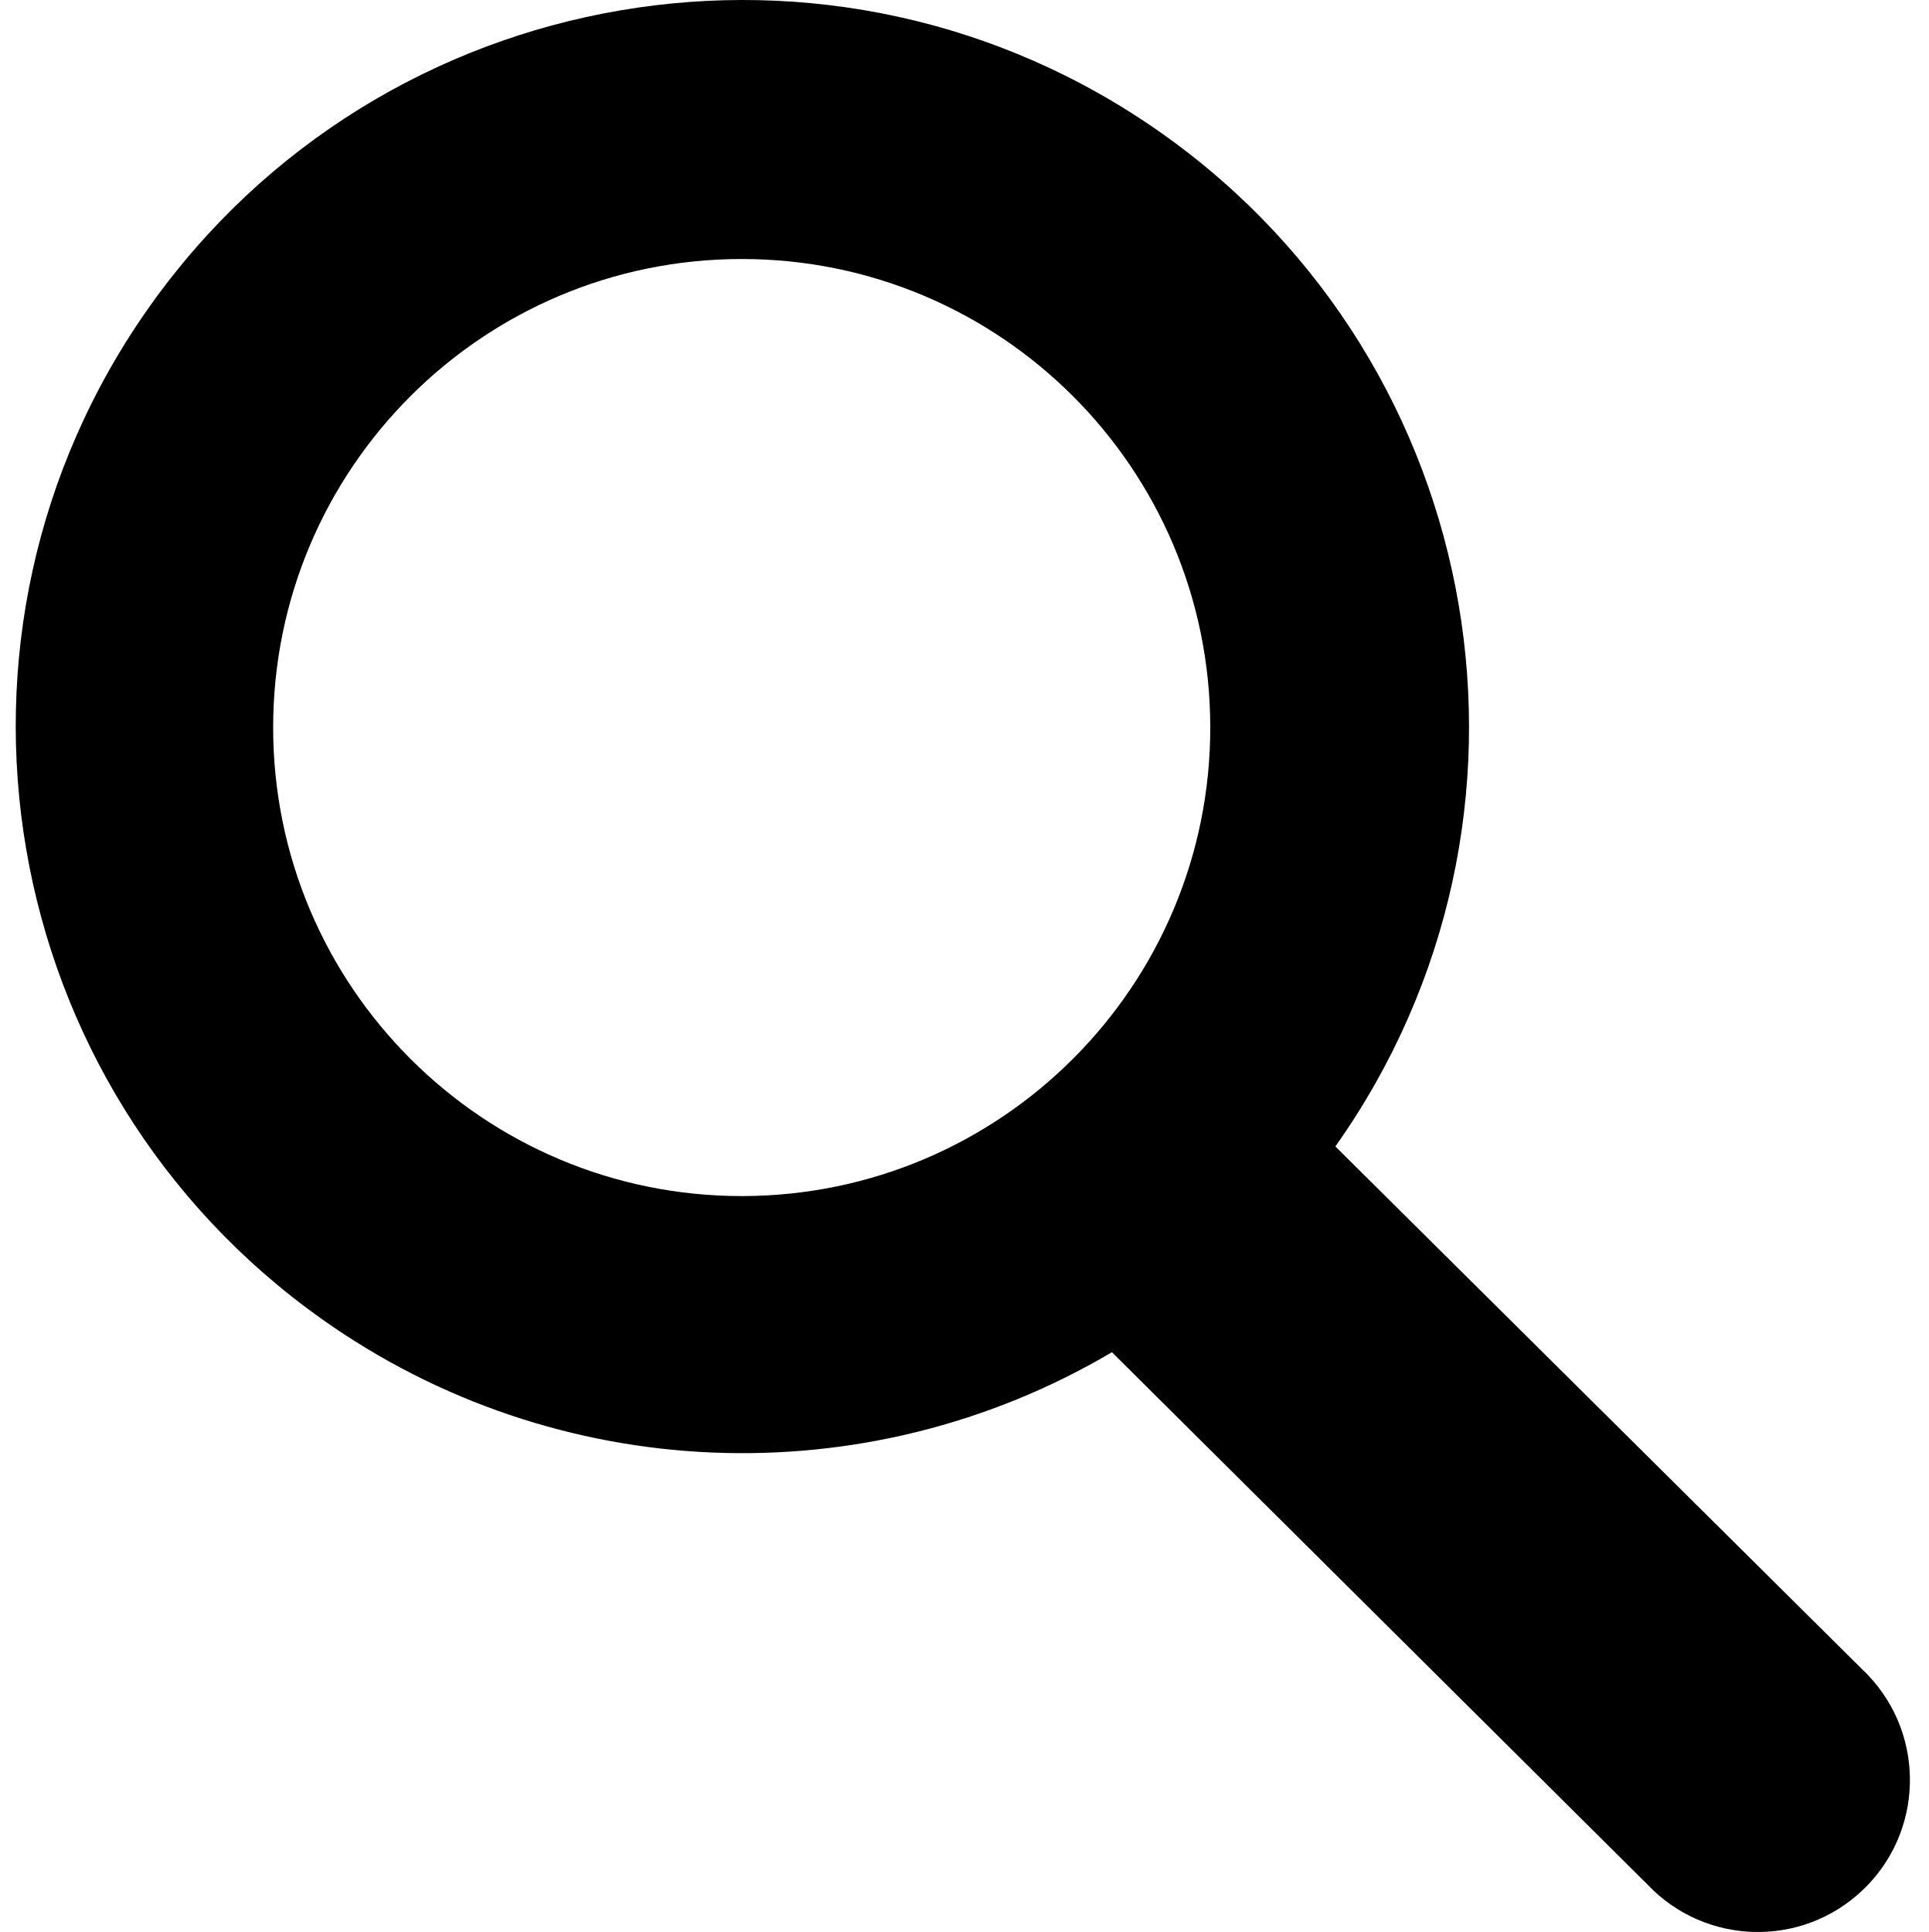
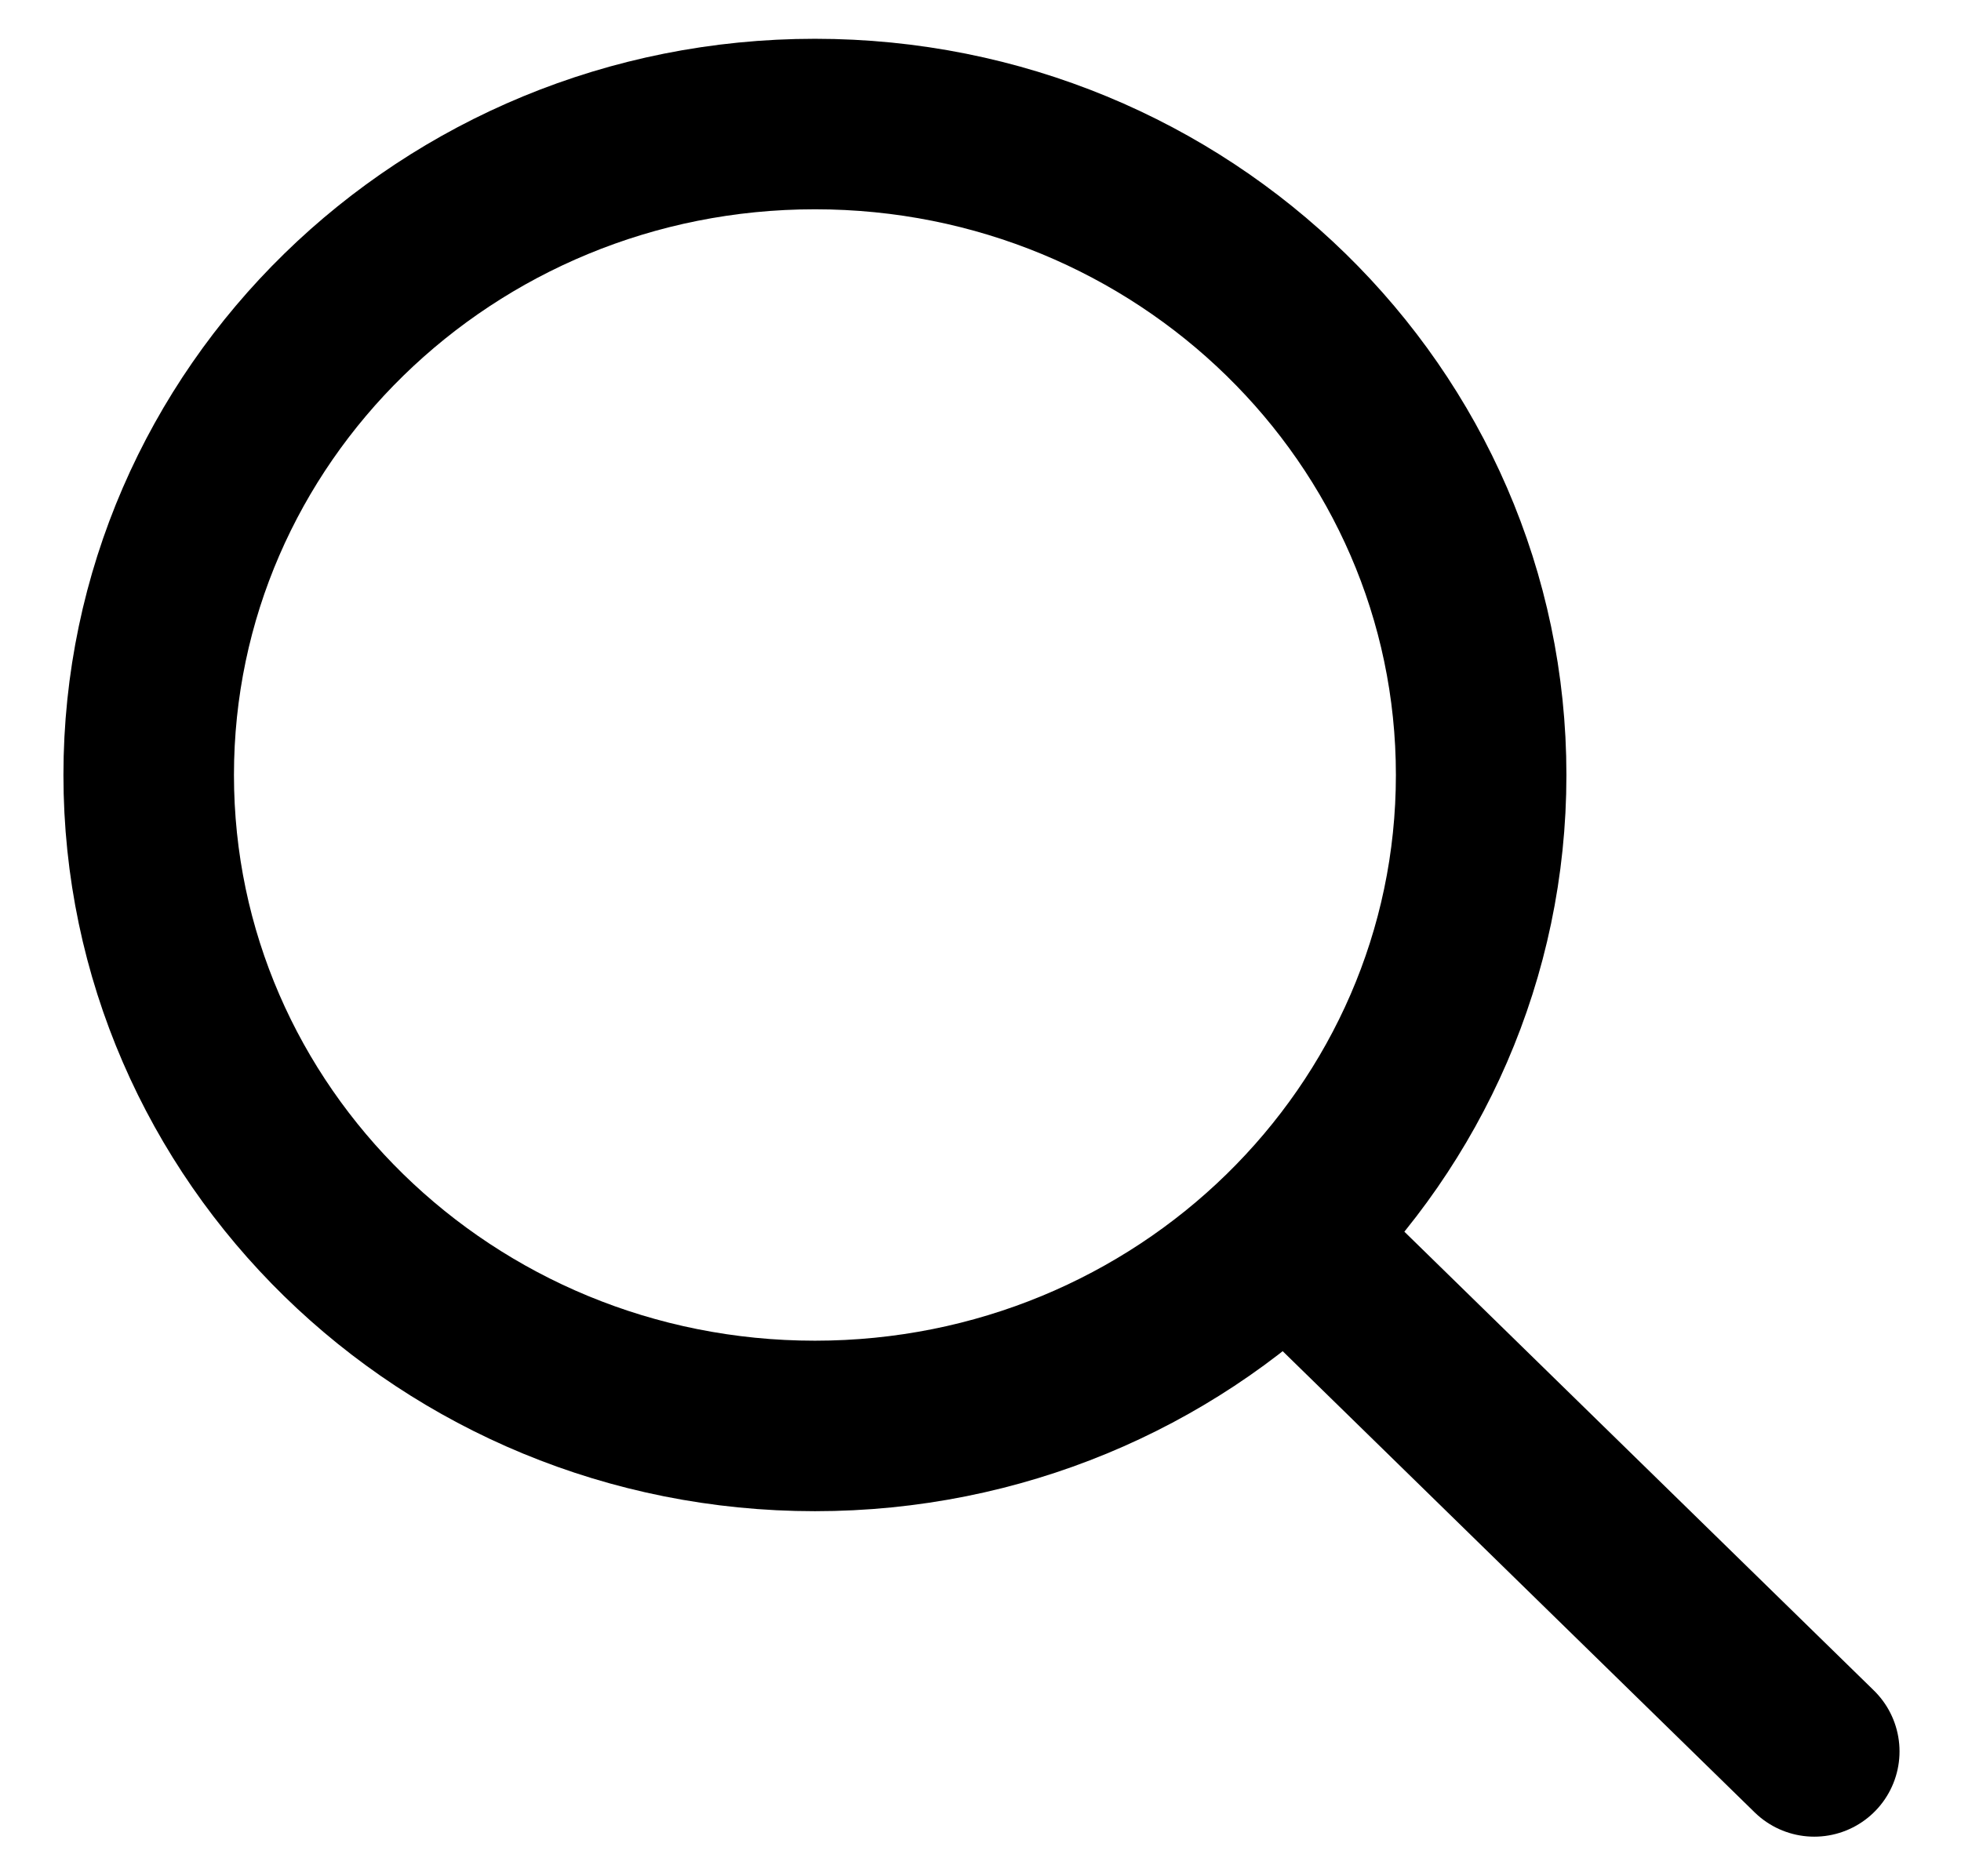
- <svg xmlns="http://www.w3.org/2000/svg" version="1.1" viewBox="-1 0 136 136.219">
-   <path fill="currentColor" d="M 93.148 80.832 C 109.5 57.742 104.031 25.77 80.941 9.422 C 57.852 -6.926 25.879 -1.461 9.531 21.633 C -6.816 44.723 -1.352 76.691 21.742 93.039 C 38.223 104.707 60.012 105.605 77.395 95.34 L 115.164 132.883 C 119.242 137.176 126.027 137.348 130.32 133.27 C 134.613 129.195 134.785 122.41 130.711 118.117 C 130.582 117.98 130.457 117.855 130.32 117.727 Z M 51.309 84.332 C 33.062 84.336 18.27 69.555 18.258 51.309 C 18.254 33.062 33.035 18.27 51.285 18.262 C 69.508 18.254 84.293 33.012 84.328 51.234 C 84.359 69.484 69.586 84.301 51.332 84.332 C 51.324 84.332 51.32 84.332 51.309 84.332 Z M 51.309 84.332 " style=" stroke:none;fill-rule:nonzero;fill-opacity:1;" />
+ <svg xmlns="http://www.w3.org/2000/svg" viewBox="0 0 23 22">
+   <g fill="none" fill-rule="evenodd" stroke="currentColor" stroke-linecap="round" stroke-linejoin="round" stroke-width="2" transform="translate(1 1)">
+     <ellipse cx="8.558" cy="8.091" rx="7.814" ry="7.636" />
+     <path d="M14.419 13.818L20.279 19.545" />
+   </g>
</svg>
